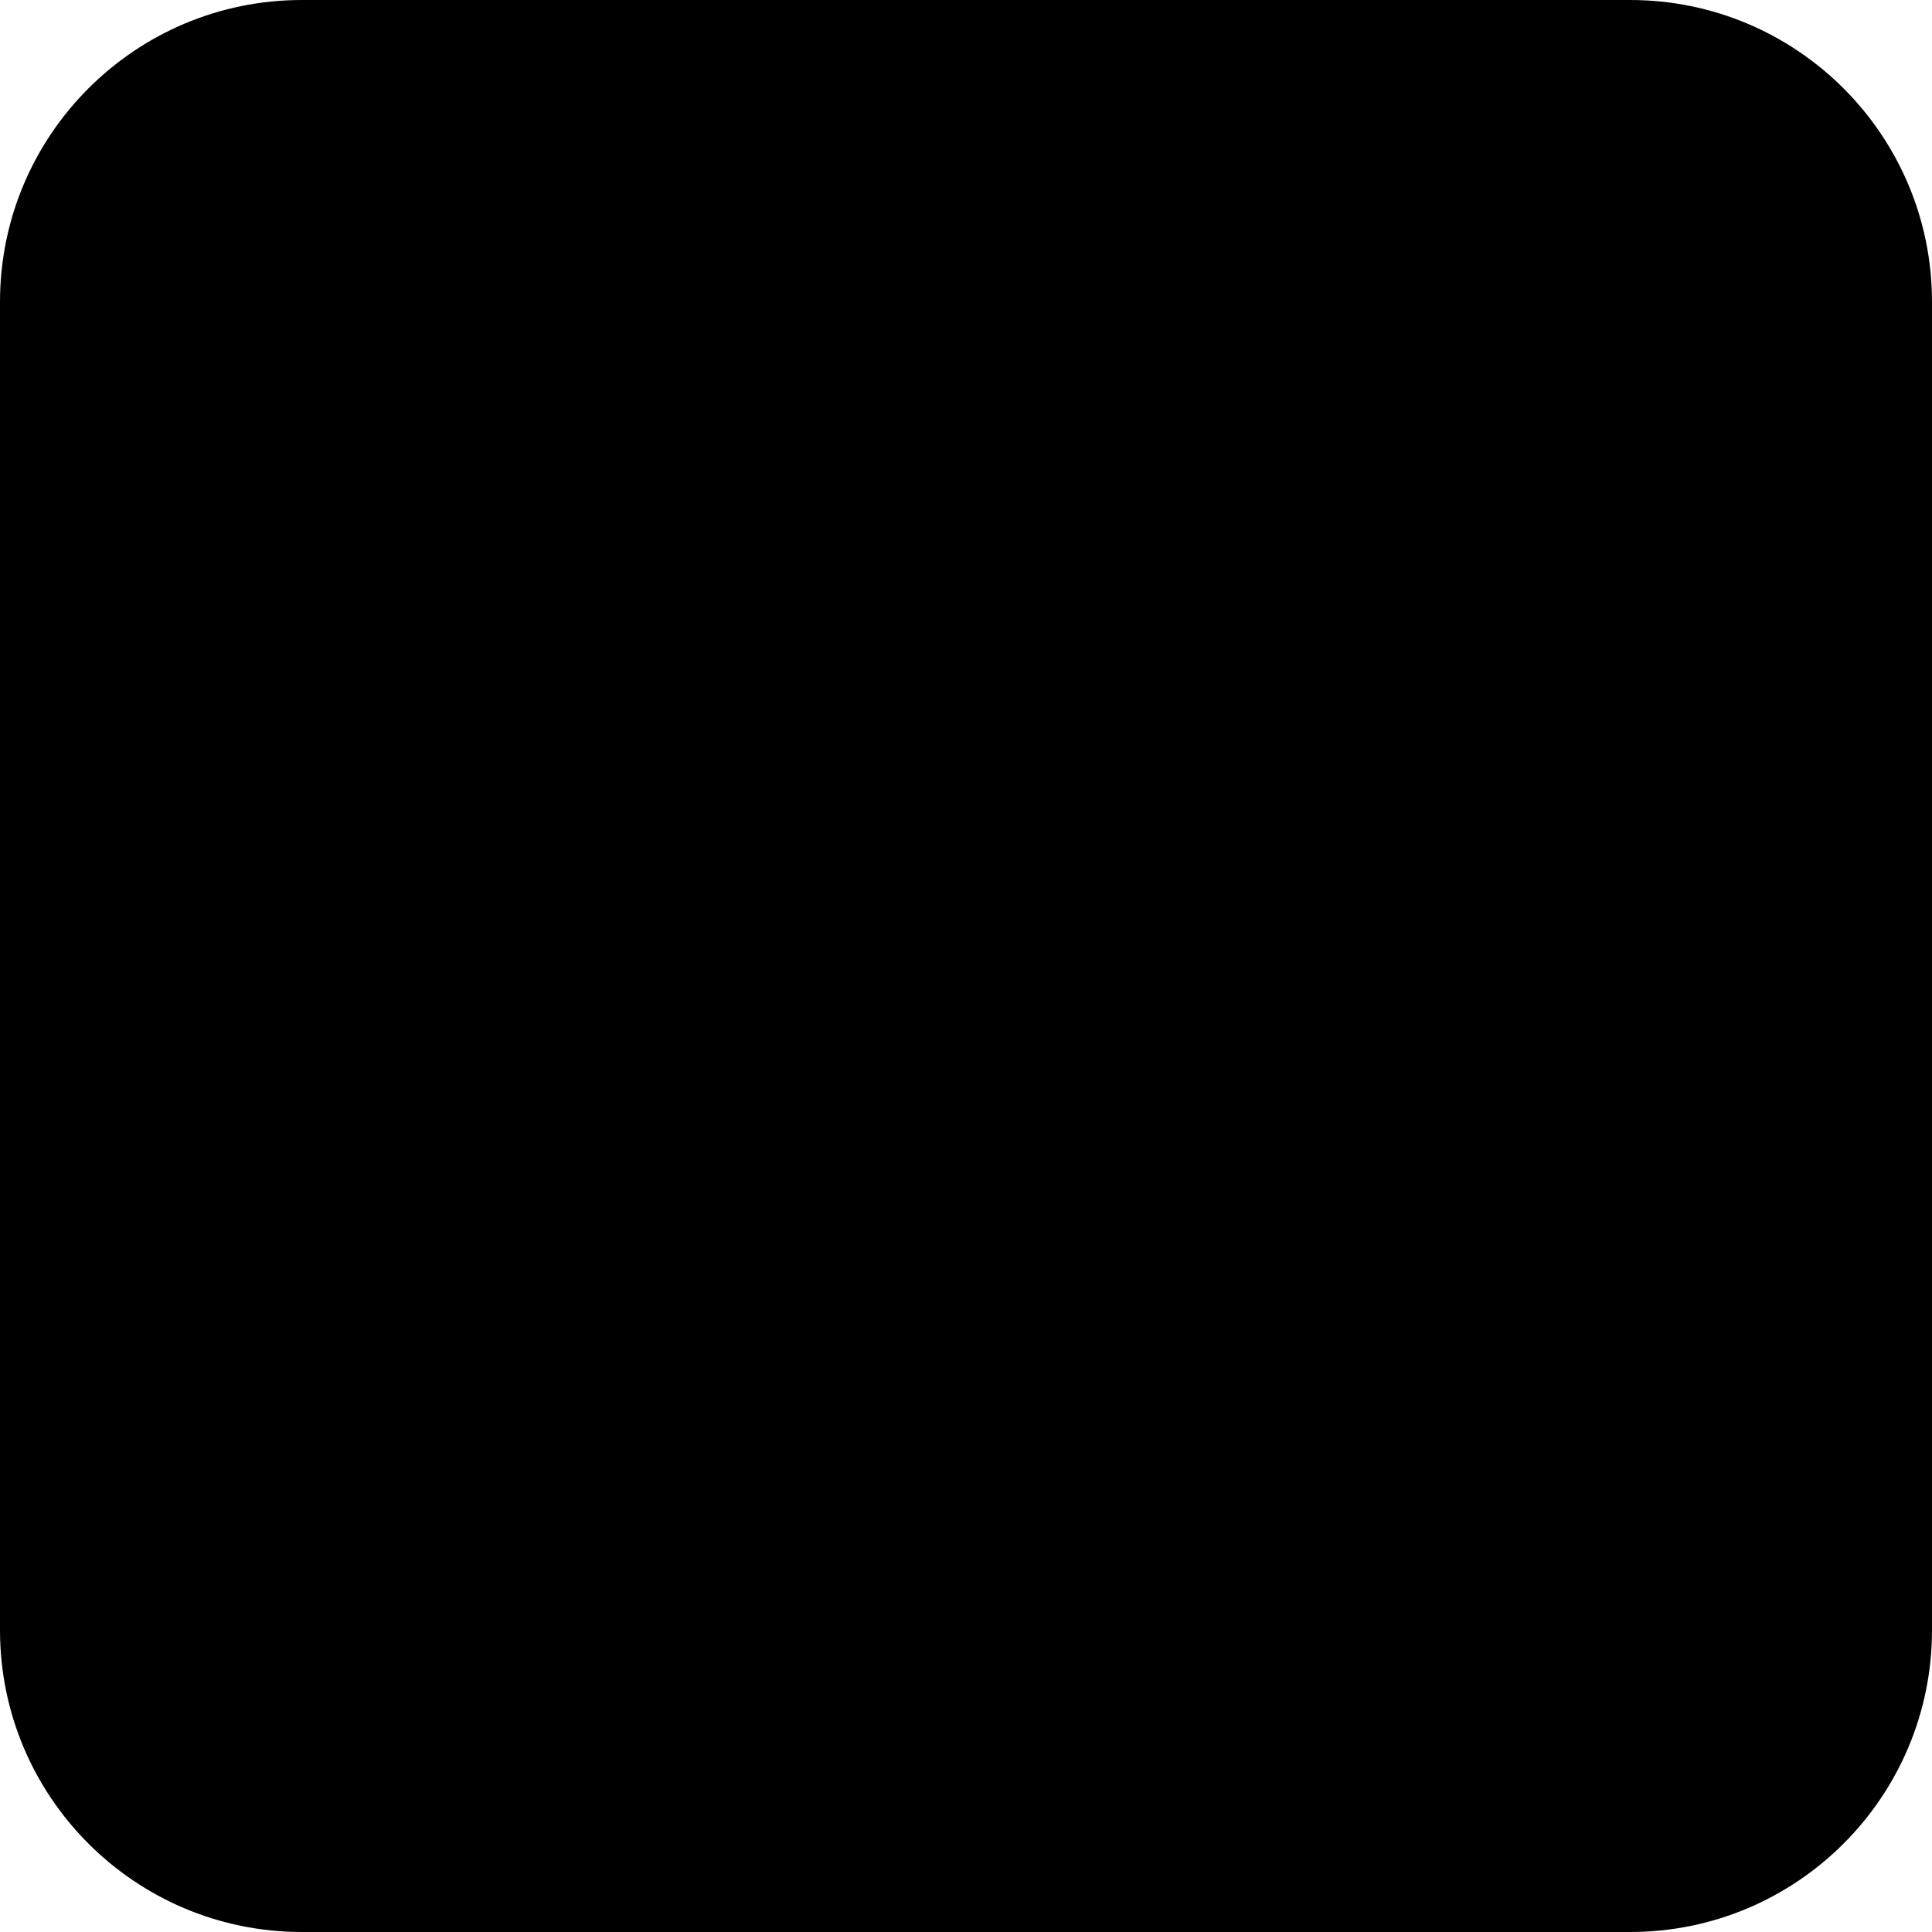
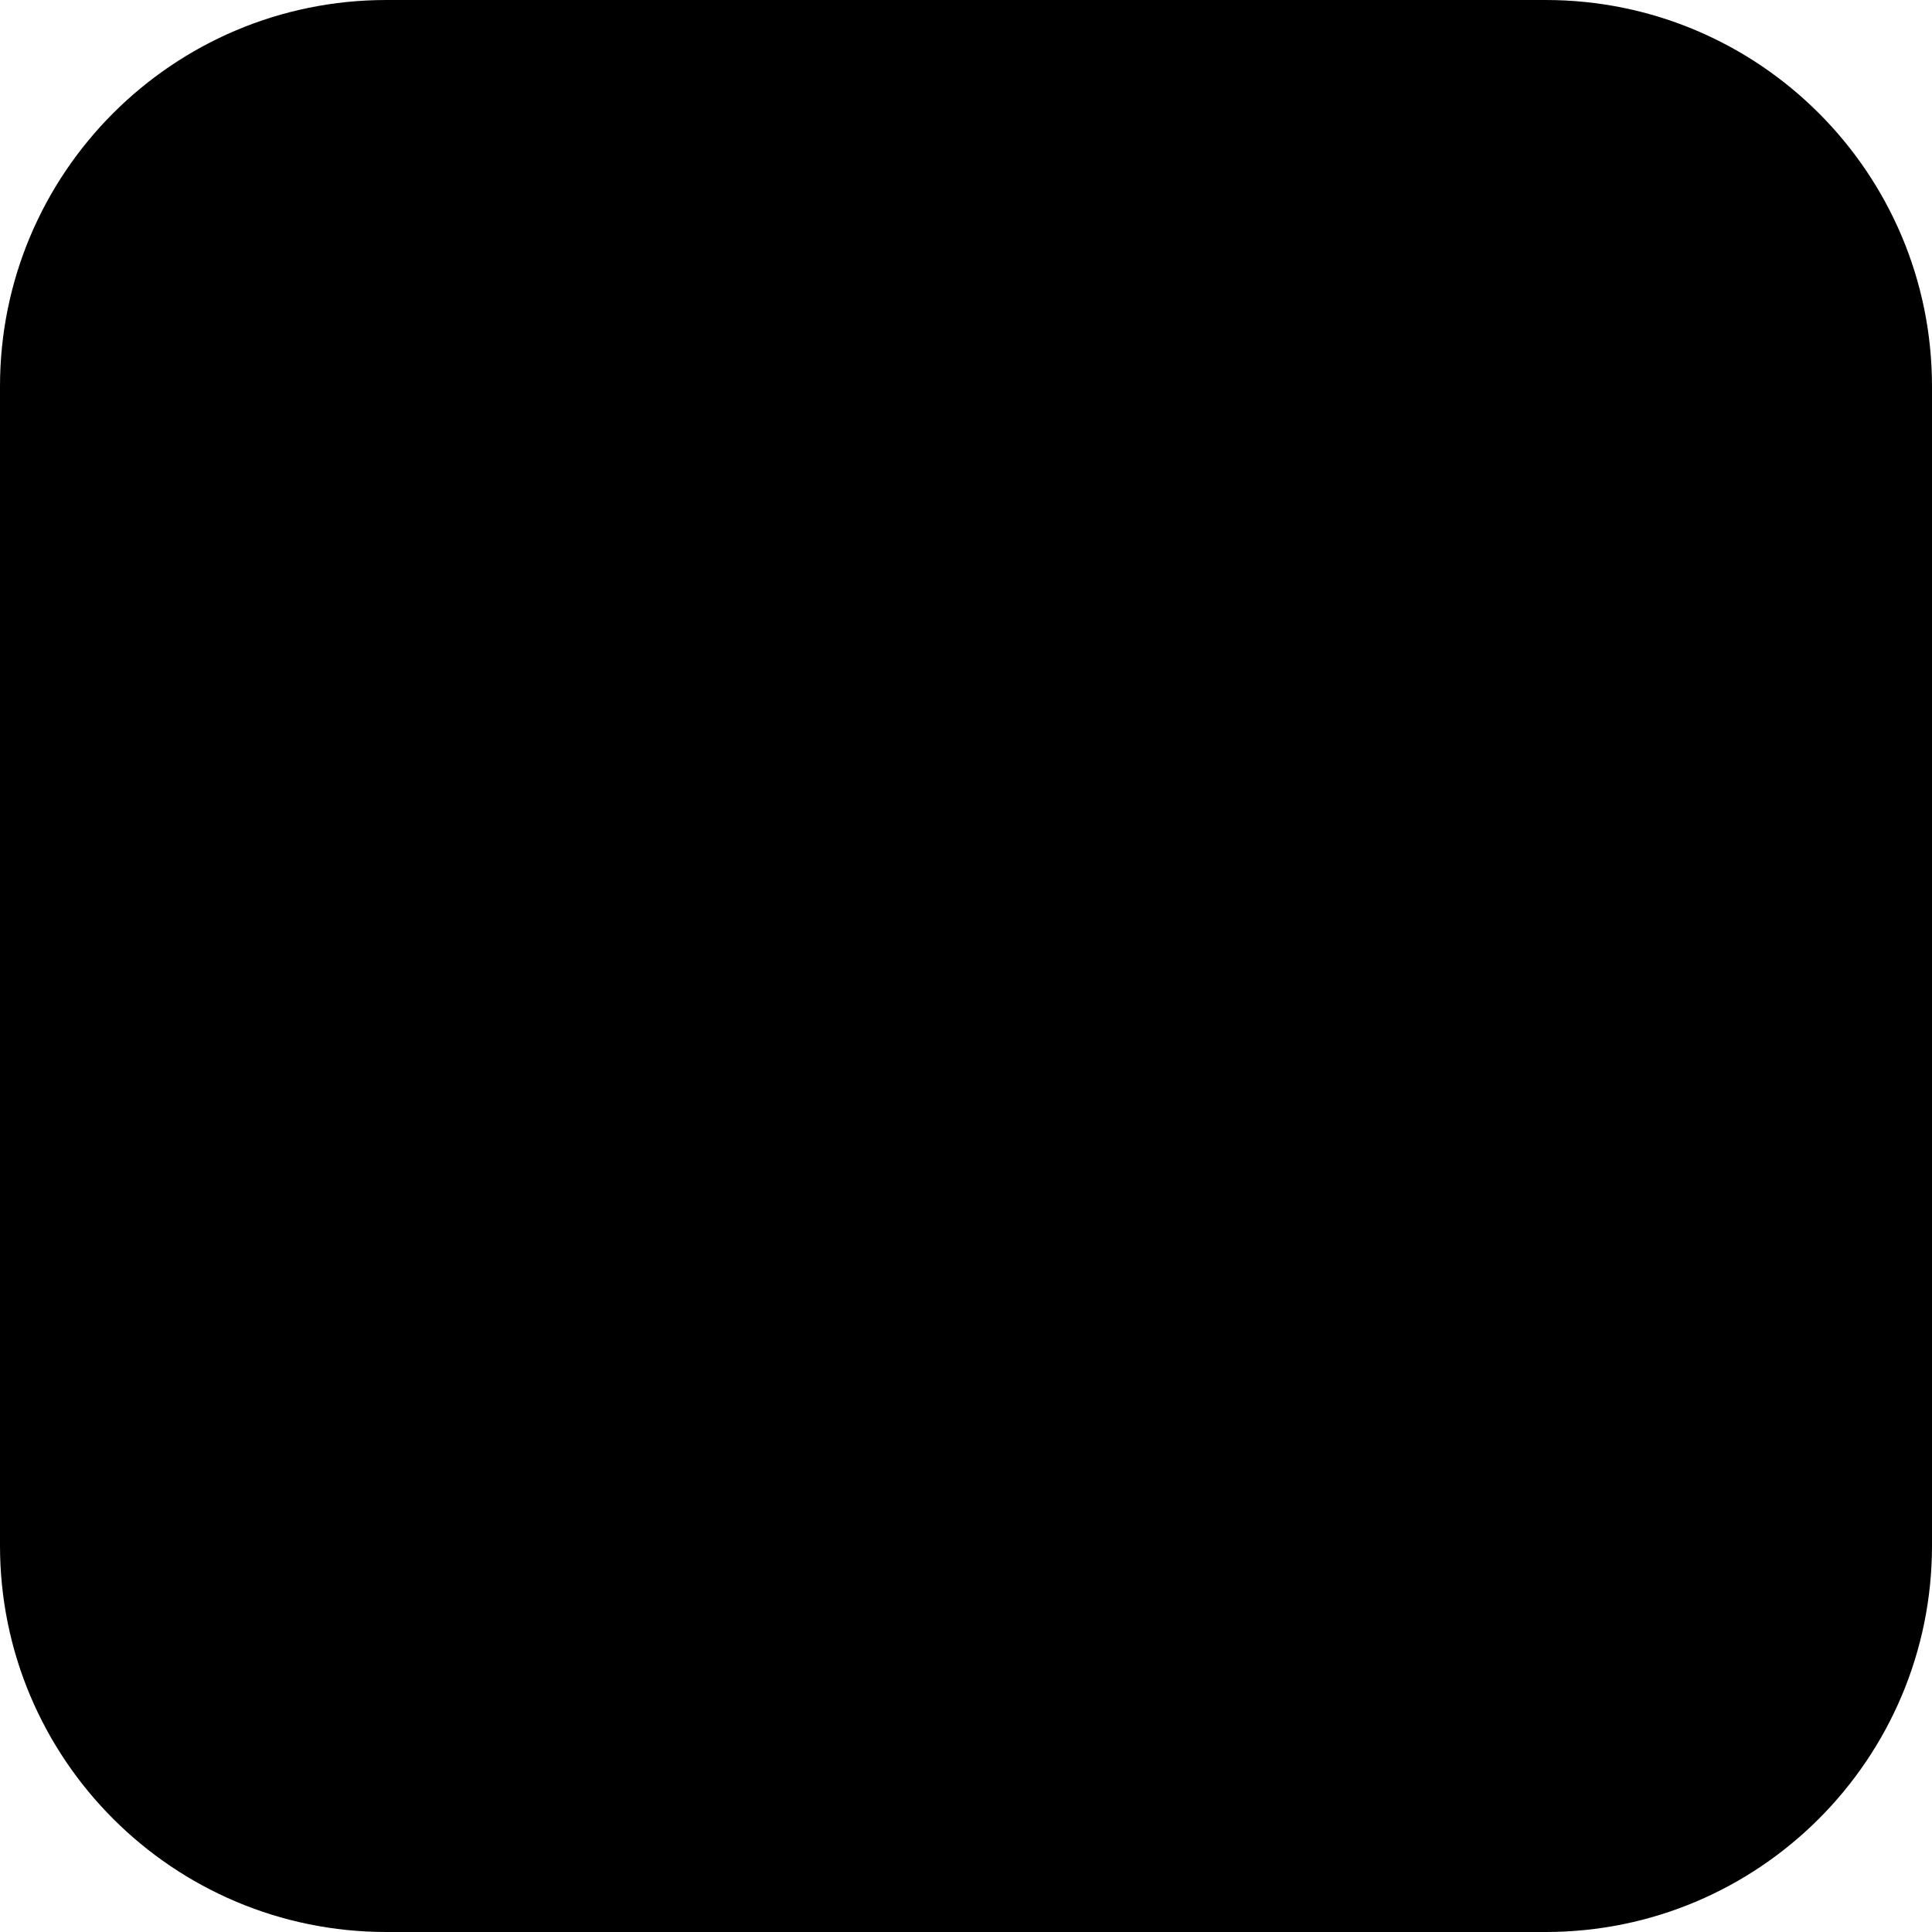
- <svg xmlns="http://www.w3.org/2000/svg" viewBox="0 0 32 32" width="32" height="32">
-   <rect width="32" height="32" rx="5" fill="oklch(0.16 0.012 250)" />
-   <path d="M7 6h11a7 7 0 0 1 0 14h-5v6H7z" fill="oklch(0.79 0.16 68)" />
-   <rect x="13" y="11" width="5" height="4" rx="0.5" fill="oklch(0.16 0.012 250)" />
+ <svg xmlns="http://www.w3.org/2000/svg" viewBox="0 0 40 40" width="40" height="40">
+   <rect width="40" height="40" rx="8" fill="oklch(0.16 0.012 250)" />
+   <g transform="translate(20 20) scale(0.78) translate(-18 -20.5)">
+     <path fill-rule="evenodd" clip-rule="evenodd" d="M7 5 H23 L28 10 V17 L23 22 H14 V29 H7 Z M14 10 H22 V17 H14 Z" fill="oklch(0.79 0.16 68)" />
+     <rect x="6" y="32" width="24" height="4" rx="1" fill="oklch(0.79 0.16 68)" />
+   </g>
</svg>
